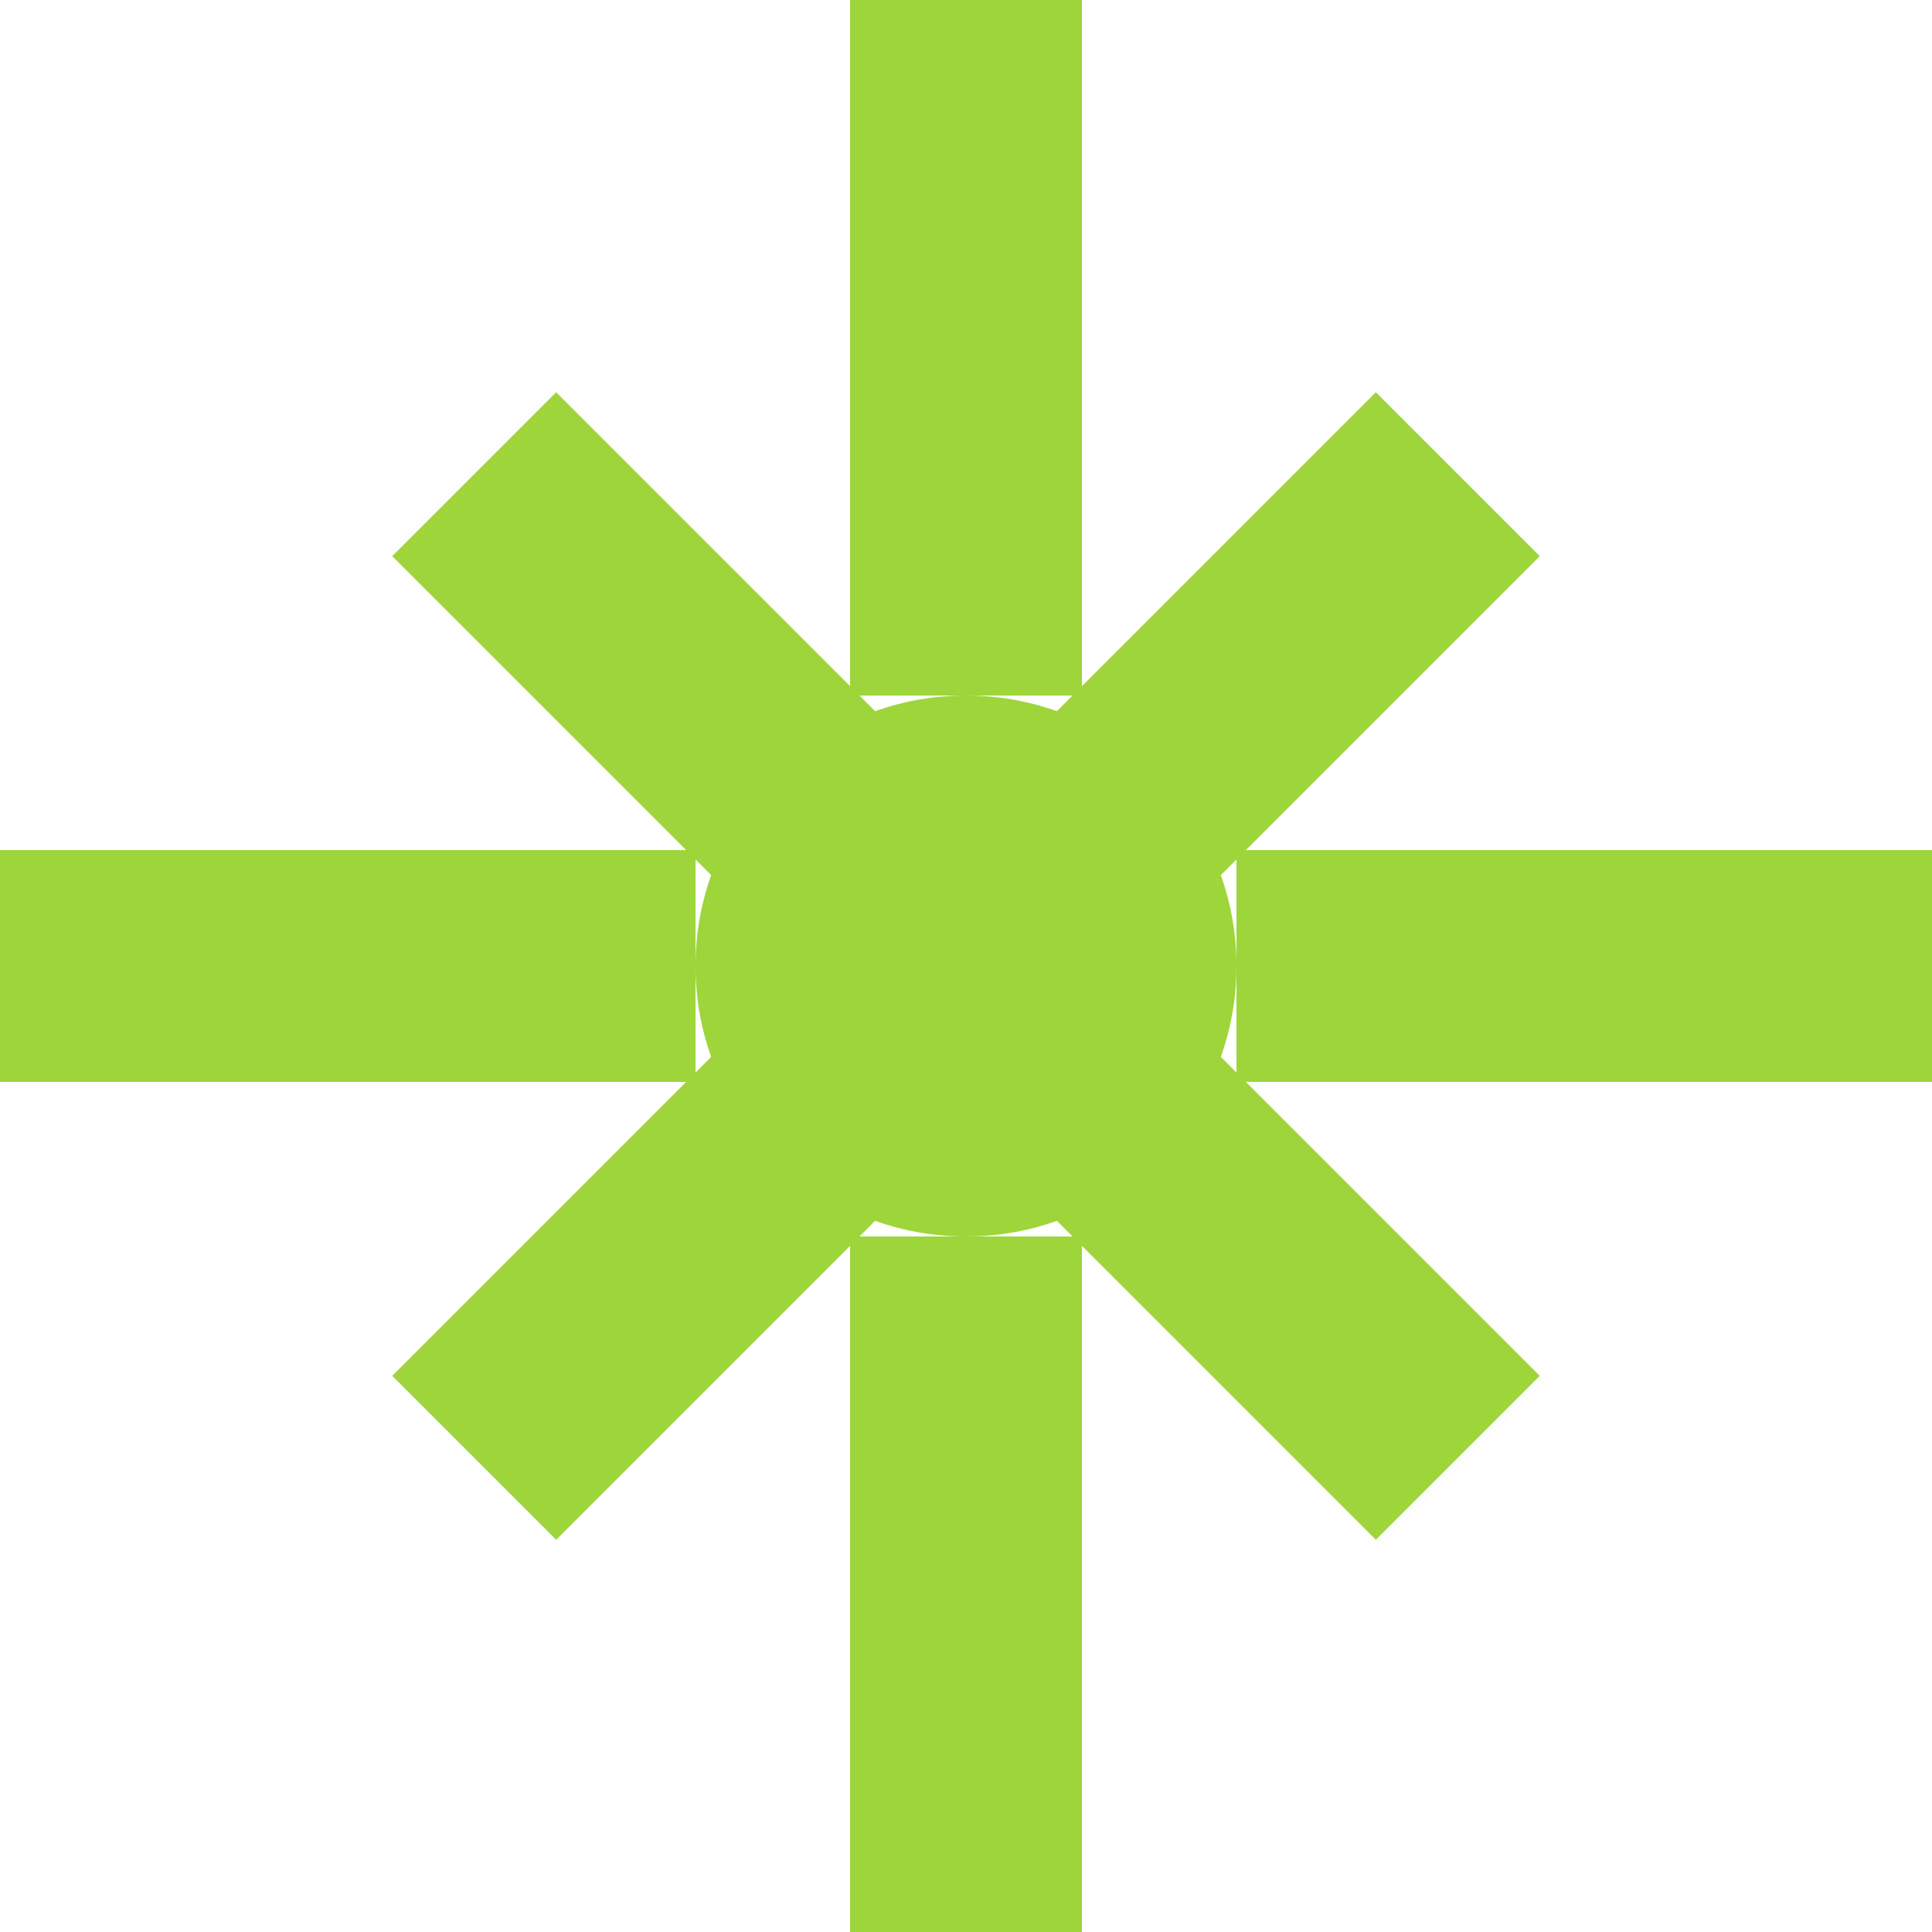
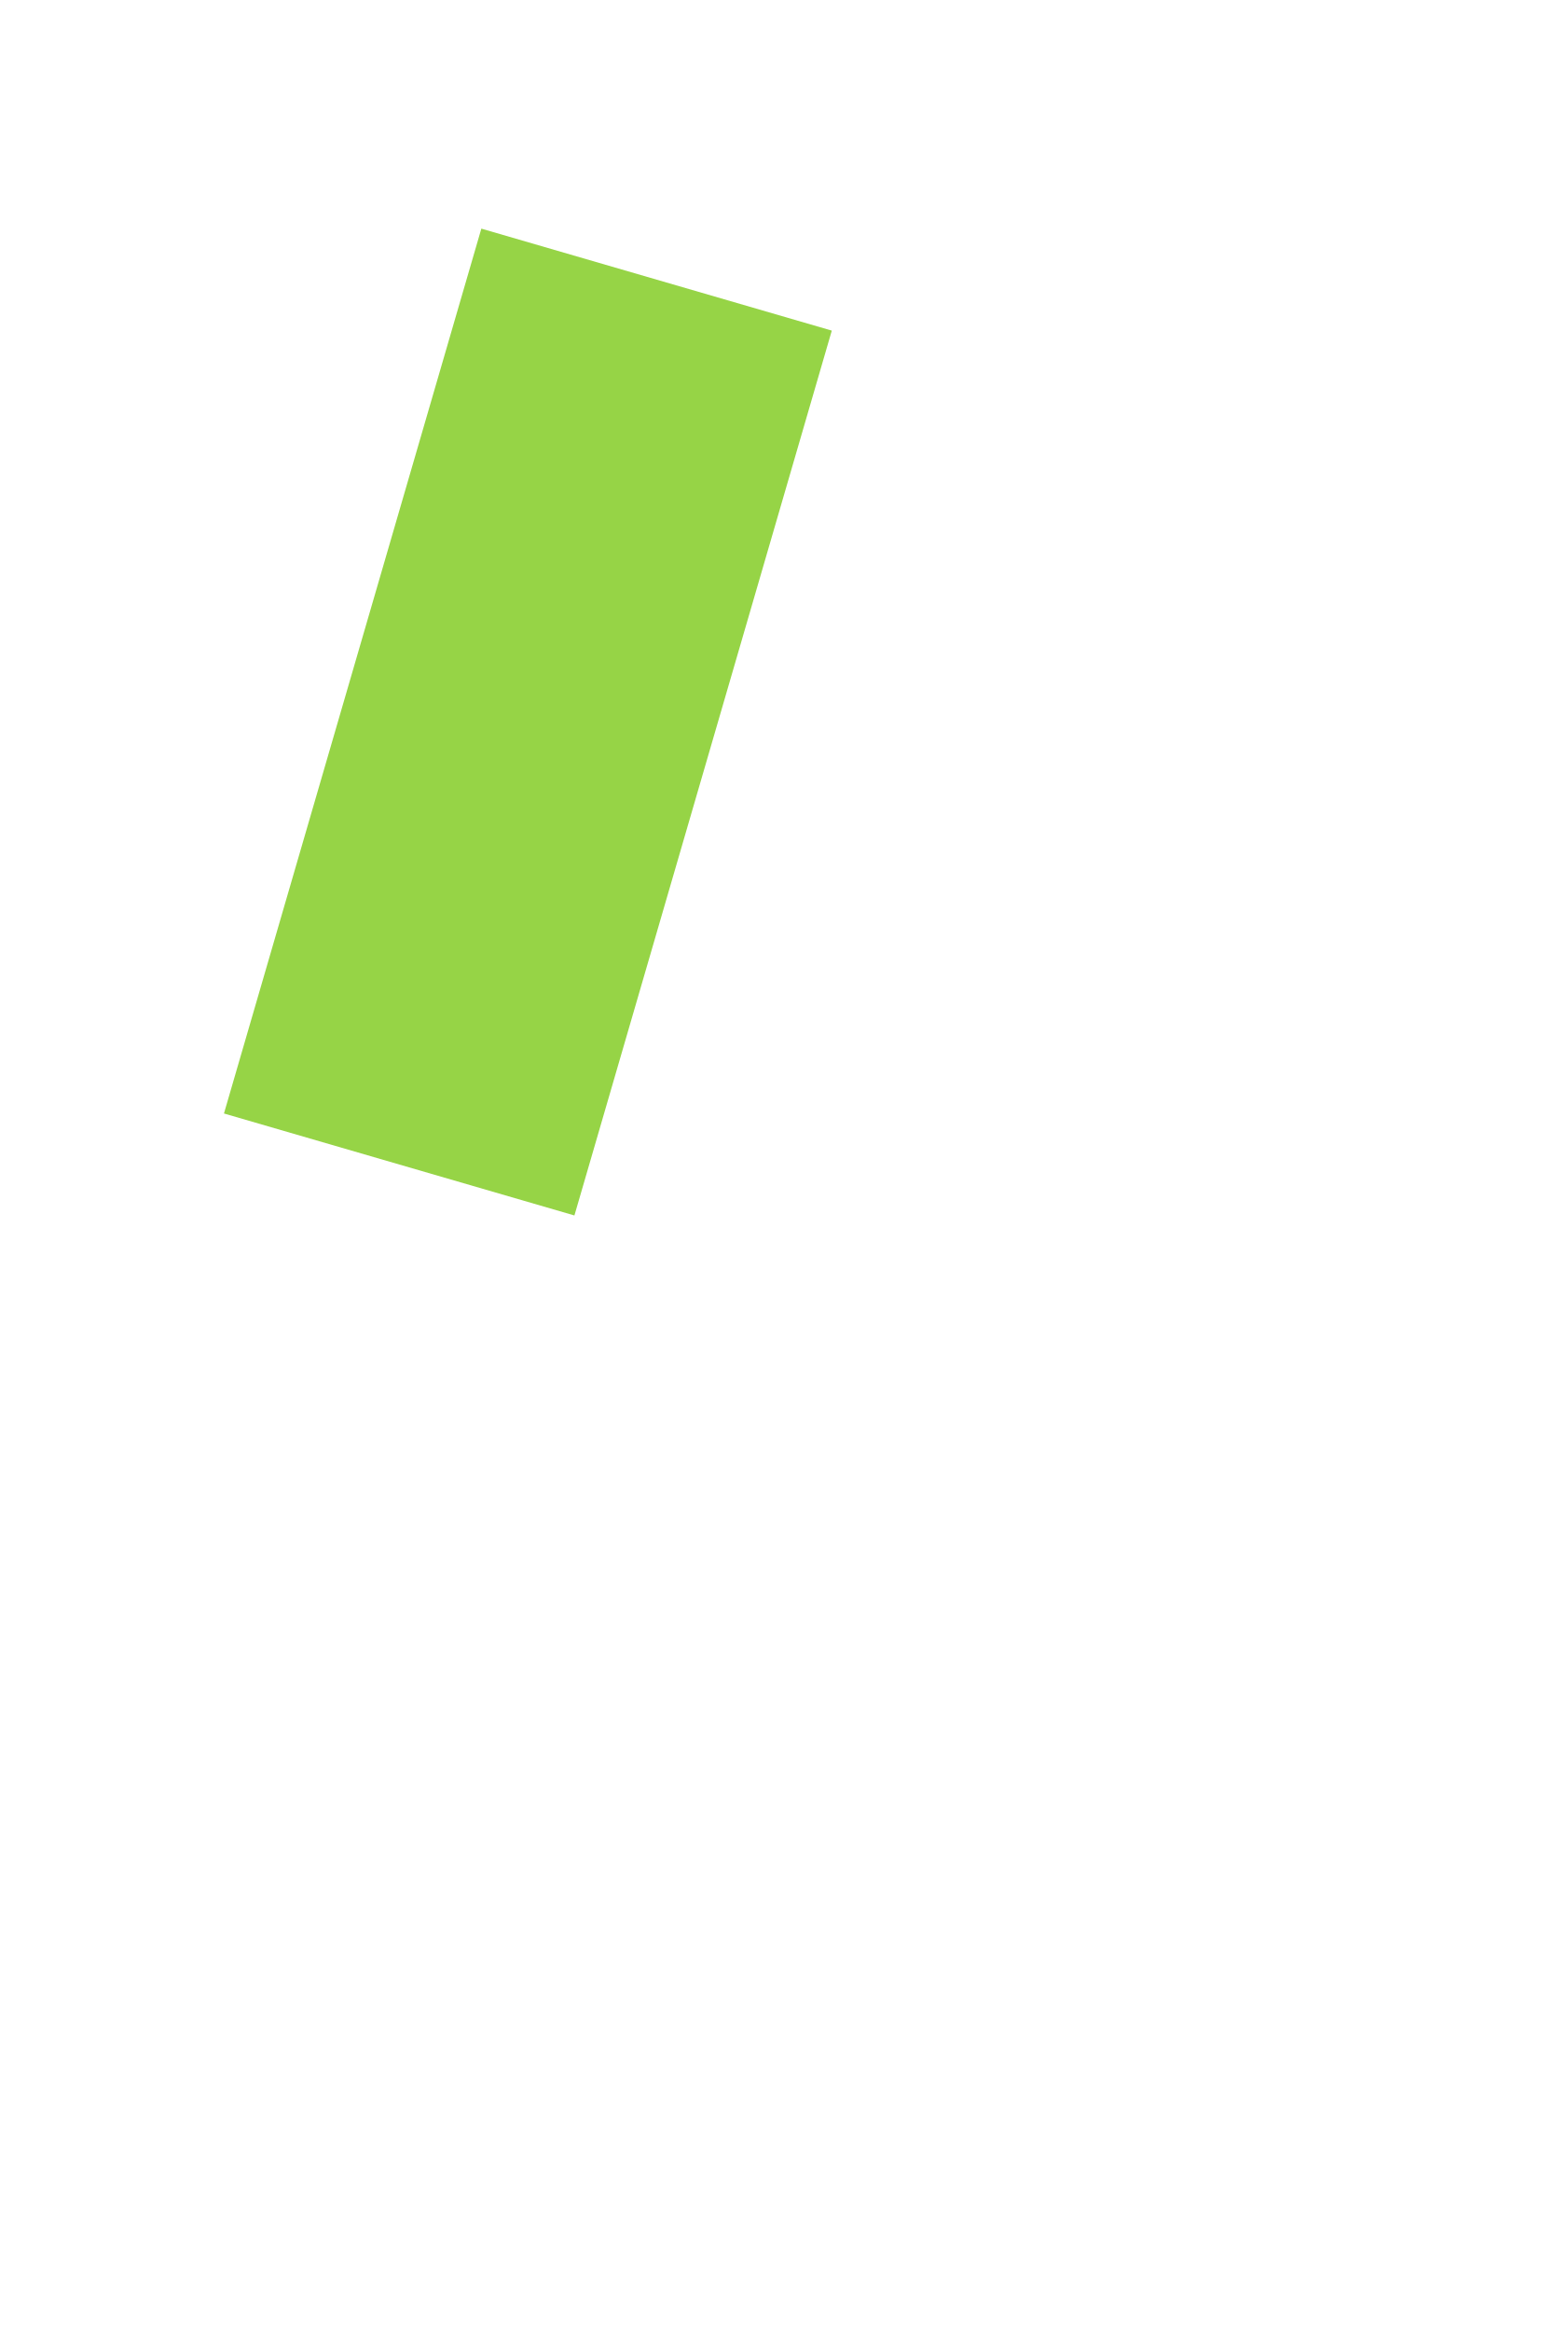
- <svg xmlns="http://www.w3.org/2000/svg" width="500" height="500" viewBox="0 0 500 500" fill="none">
-   <g transform="translate(250, 250)">
-     <rect x="-30" y="-250" width="60" height="180" fill="#9ED53A" />
-     <rect x="-30" y="70" width="60" height="180" fill="#9ED53A" />
-     <rect x="70" y="-30" width="180" height="60" fill="#9ED53A" />
-     <rect x="-250" y="-30" width="180" height="60" fill="#9ED53A" />
-     <rect x="-30" y="-180" width="60" height="180" transform="rotate(45)" fill="#9ED53A" />
-     <rect x="-30" y="-180" width="60" height="180" transform="rotate(135)" fill="#9ED53A" />
-     <rect x="-30" y="-180" width="60" height="180" transform="rotate(225)" fill="#9ED53A" />
-     <rect x="-30" y="-180" width="60" height="180" transform="rotate(315)" fill="#9ED53A" />
-     <circle cx="0" cy="0" r="70" fill="#9ED53A" />
+ <svg xmlns="http://www.w3.org/2000/svg" xmlns:xlink="http://www.w3.org/1999/xlink" width="267" height="397" viewBox="0 0 267 397" fill="none">
+   <g id="Repeat group 1_inner" data-figma-trr="r8u1-0f">
+     <rect x="81.994" y="38.939" width="62.174" height="156.951" transform="rotate(16.2212 81.9944 38.9392)" fill="#96D446" />
  </g>
+   <use xlink:href="#Repeat%20group%201_inner" transform="translate(160.154 10.005) rotate(45)" />
+   <use xlink:href="#Repeat%20group%201_inner" transform="translate(266.326 130.326) rotate(90)" />
+   <use xlink:href="#Repeat%20group%201_inner" transform="translate(256.321 290.48) rotate(135)" />
+   <use xlink:href="#Repeat%20group%201_inner" transform="translate(136 396.652) rotate(-180)" />
+   <use xlink:href="#Repeat%20group%201_inner" transform="translate(-24.1542 386.647) rotate(-135)" />
+   <use xlink:href="#Repeat%20group%201_inner" transform="translate(-130.326 266.326) rotate(-90)" />
+   <use xlink:href="#Repeat%20group%201_inner" transform="translate(-120.321 106.172) rotate(-45)" />
</svg>
